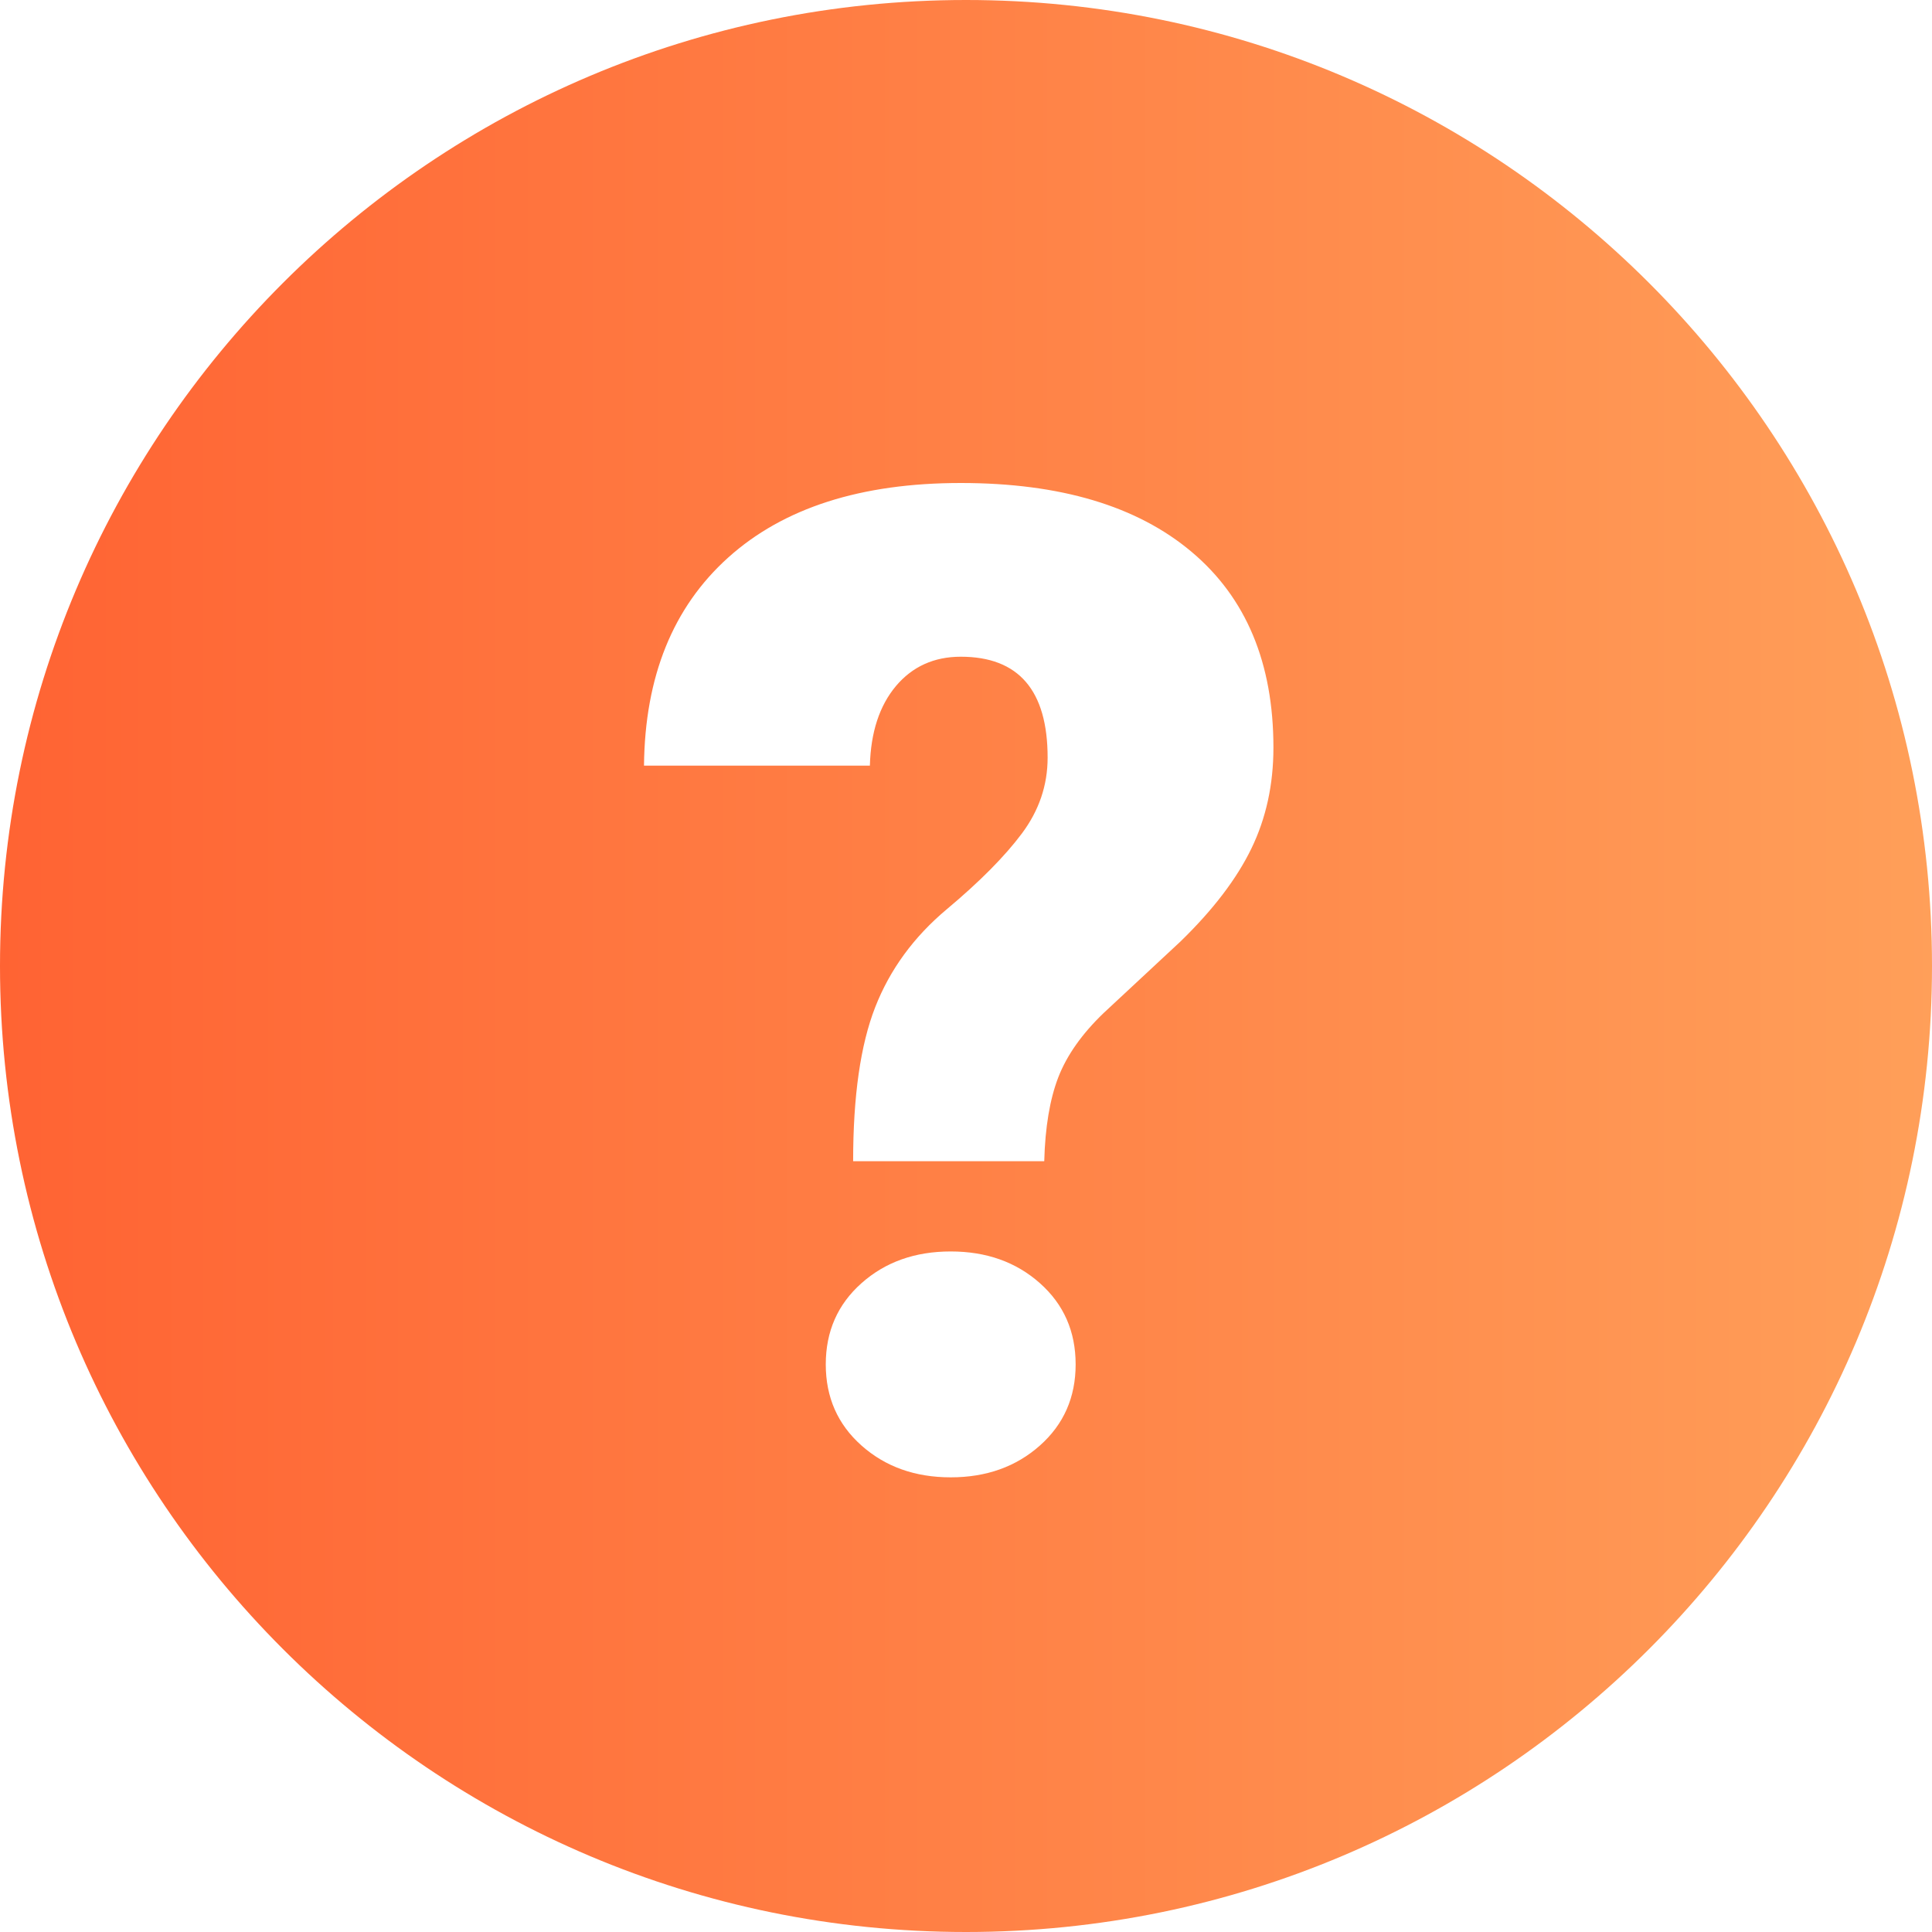
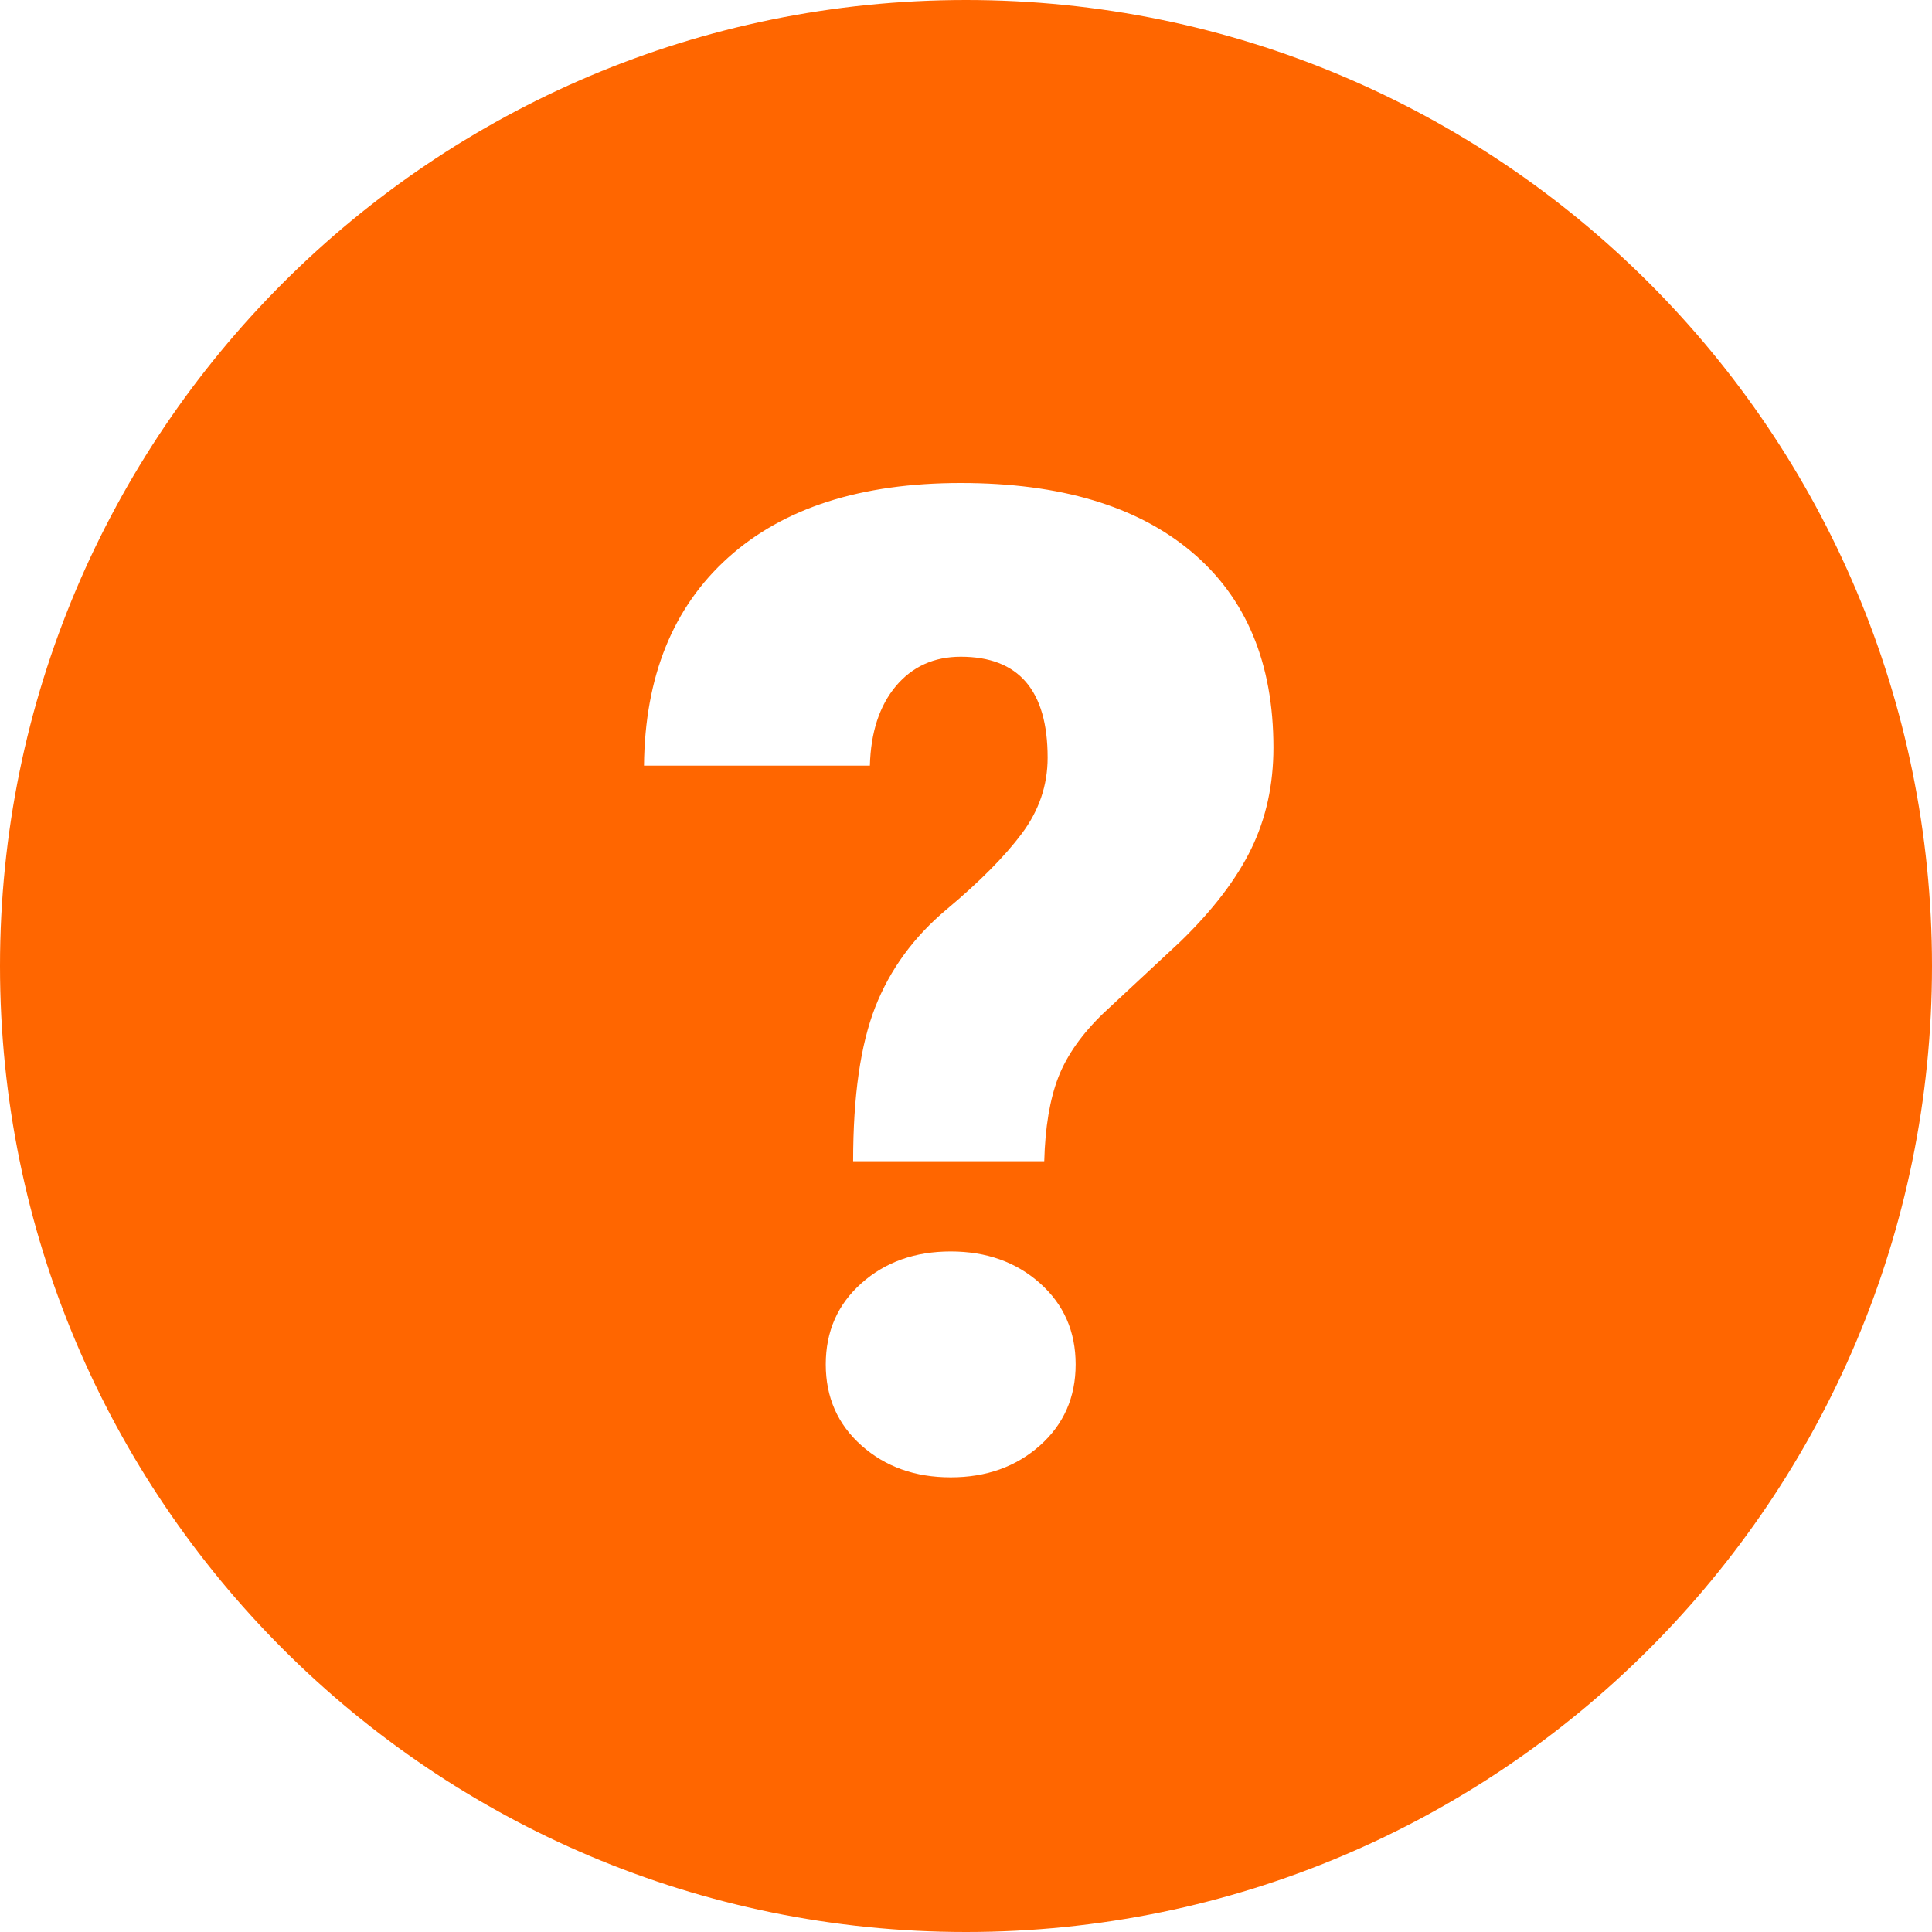
<svg xmlns="http://www.w3.org/2000/svg" width="24px" height="24px" viewBox="0 0 24 24" version="1.1">
  <defs>
    <linearGradient x1="100%" y1="50%" x2="0%" y2="50%" id="linearGradient-1">
-       <stop stop-color="#FF9F59" offset="0%" />
-       <stop stop-color="#FF6333" offset="100%" />
+       <stop stop-color="#ff6600" offset="0%" />
+       <stop stop-color="#ff6600" offset="100%" />
    </linearGradient>
  </defs>
  <g id="Page-1" stroke="none" stroke-width="1" fill="none" fill-rule="evenodd">
    <g id="support" transform="translate(-3, -3)">
      <polygon id="Path" points="0 0 30 0 30 30 0 30" />
      <polygon id="Path" points="0 0 30 0 30 30 0 30" />
      <path d="M15,3 C21.627,3 27,8.373 27,15 C27,21.627 21.627,27 15,27 C8.373,27 3,21.627 3,15 C3,8.373 8.373,3 15,3 Z M14.81,18.546 C14.367,18.546 13.998,18.677 13.702,18.94 C13.406,19.203 13.258,19.539 13.258,19.949 C13.258,20.358 13.406,20.694 13.702,20.957 C13.998,21.22 14.367,21.352 14.81,21.352 C15.253,21.352 15.622,21.22 15.918,20.957 C16.214,20.694 16.362,20.358 16.362,19.949 C16.362,19.539 16.214,19.203 15.918,18.94 C15.622,18.677 15.253,18.546 14.81,18.546 Z M14.935,9 C13.695,9 12.732,9.309 12.046,9.926 C11.36,10.543 11.011,11.404 11,12.511 L11,12.511 L13.806,12.511 C13.817,12.096 13.925,11.767 14.129,11.523 C14.334,11.28 14.603,11.158 14.935,11.158 C15.654,11.158 16.014,11.576 16.014,12.412 C16.014,12.755 15.907,13.069 15.694,13.354 C15.481,13.639 15.17,13.953 14.76,14.296 C14.351,14.639 14.055,15.044 13.872,15.512 C13.689,15.98 13.598,16.617 13.598,17.425 L13.598,17.425 L15.972,17.425 C15.983,17.005 16.041,16.657 16.146,16.384 C16.252,16.11 16.44,15.843 16.711,15.583 L16.711,15.583 L17.666,14.694 C18.07,14.301 18.363,13.917 18.545,13.541 C18.728,13.164 18.819,12.746 18.819,12.287 C18.819,11.236 18.48,10.425 17.802,9.855 C17.125,9.285 16.169,9 14.935,9 Z" id="Combined-Shape" fill="url(#linearGradient-1)" fill-rule="nonzero" />
    </g>
  </g>
</svg>
